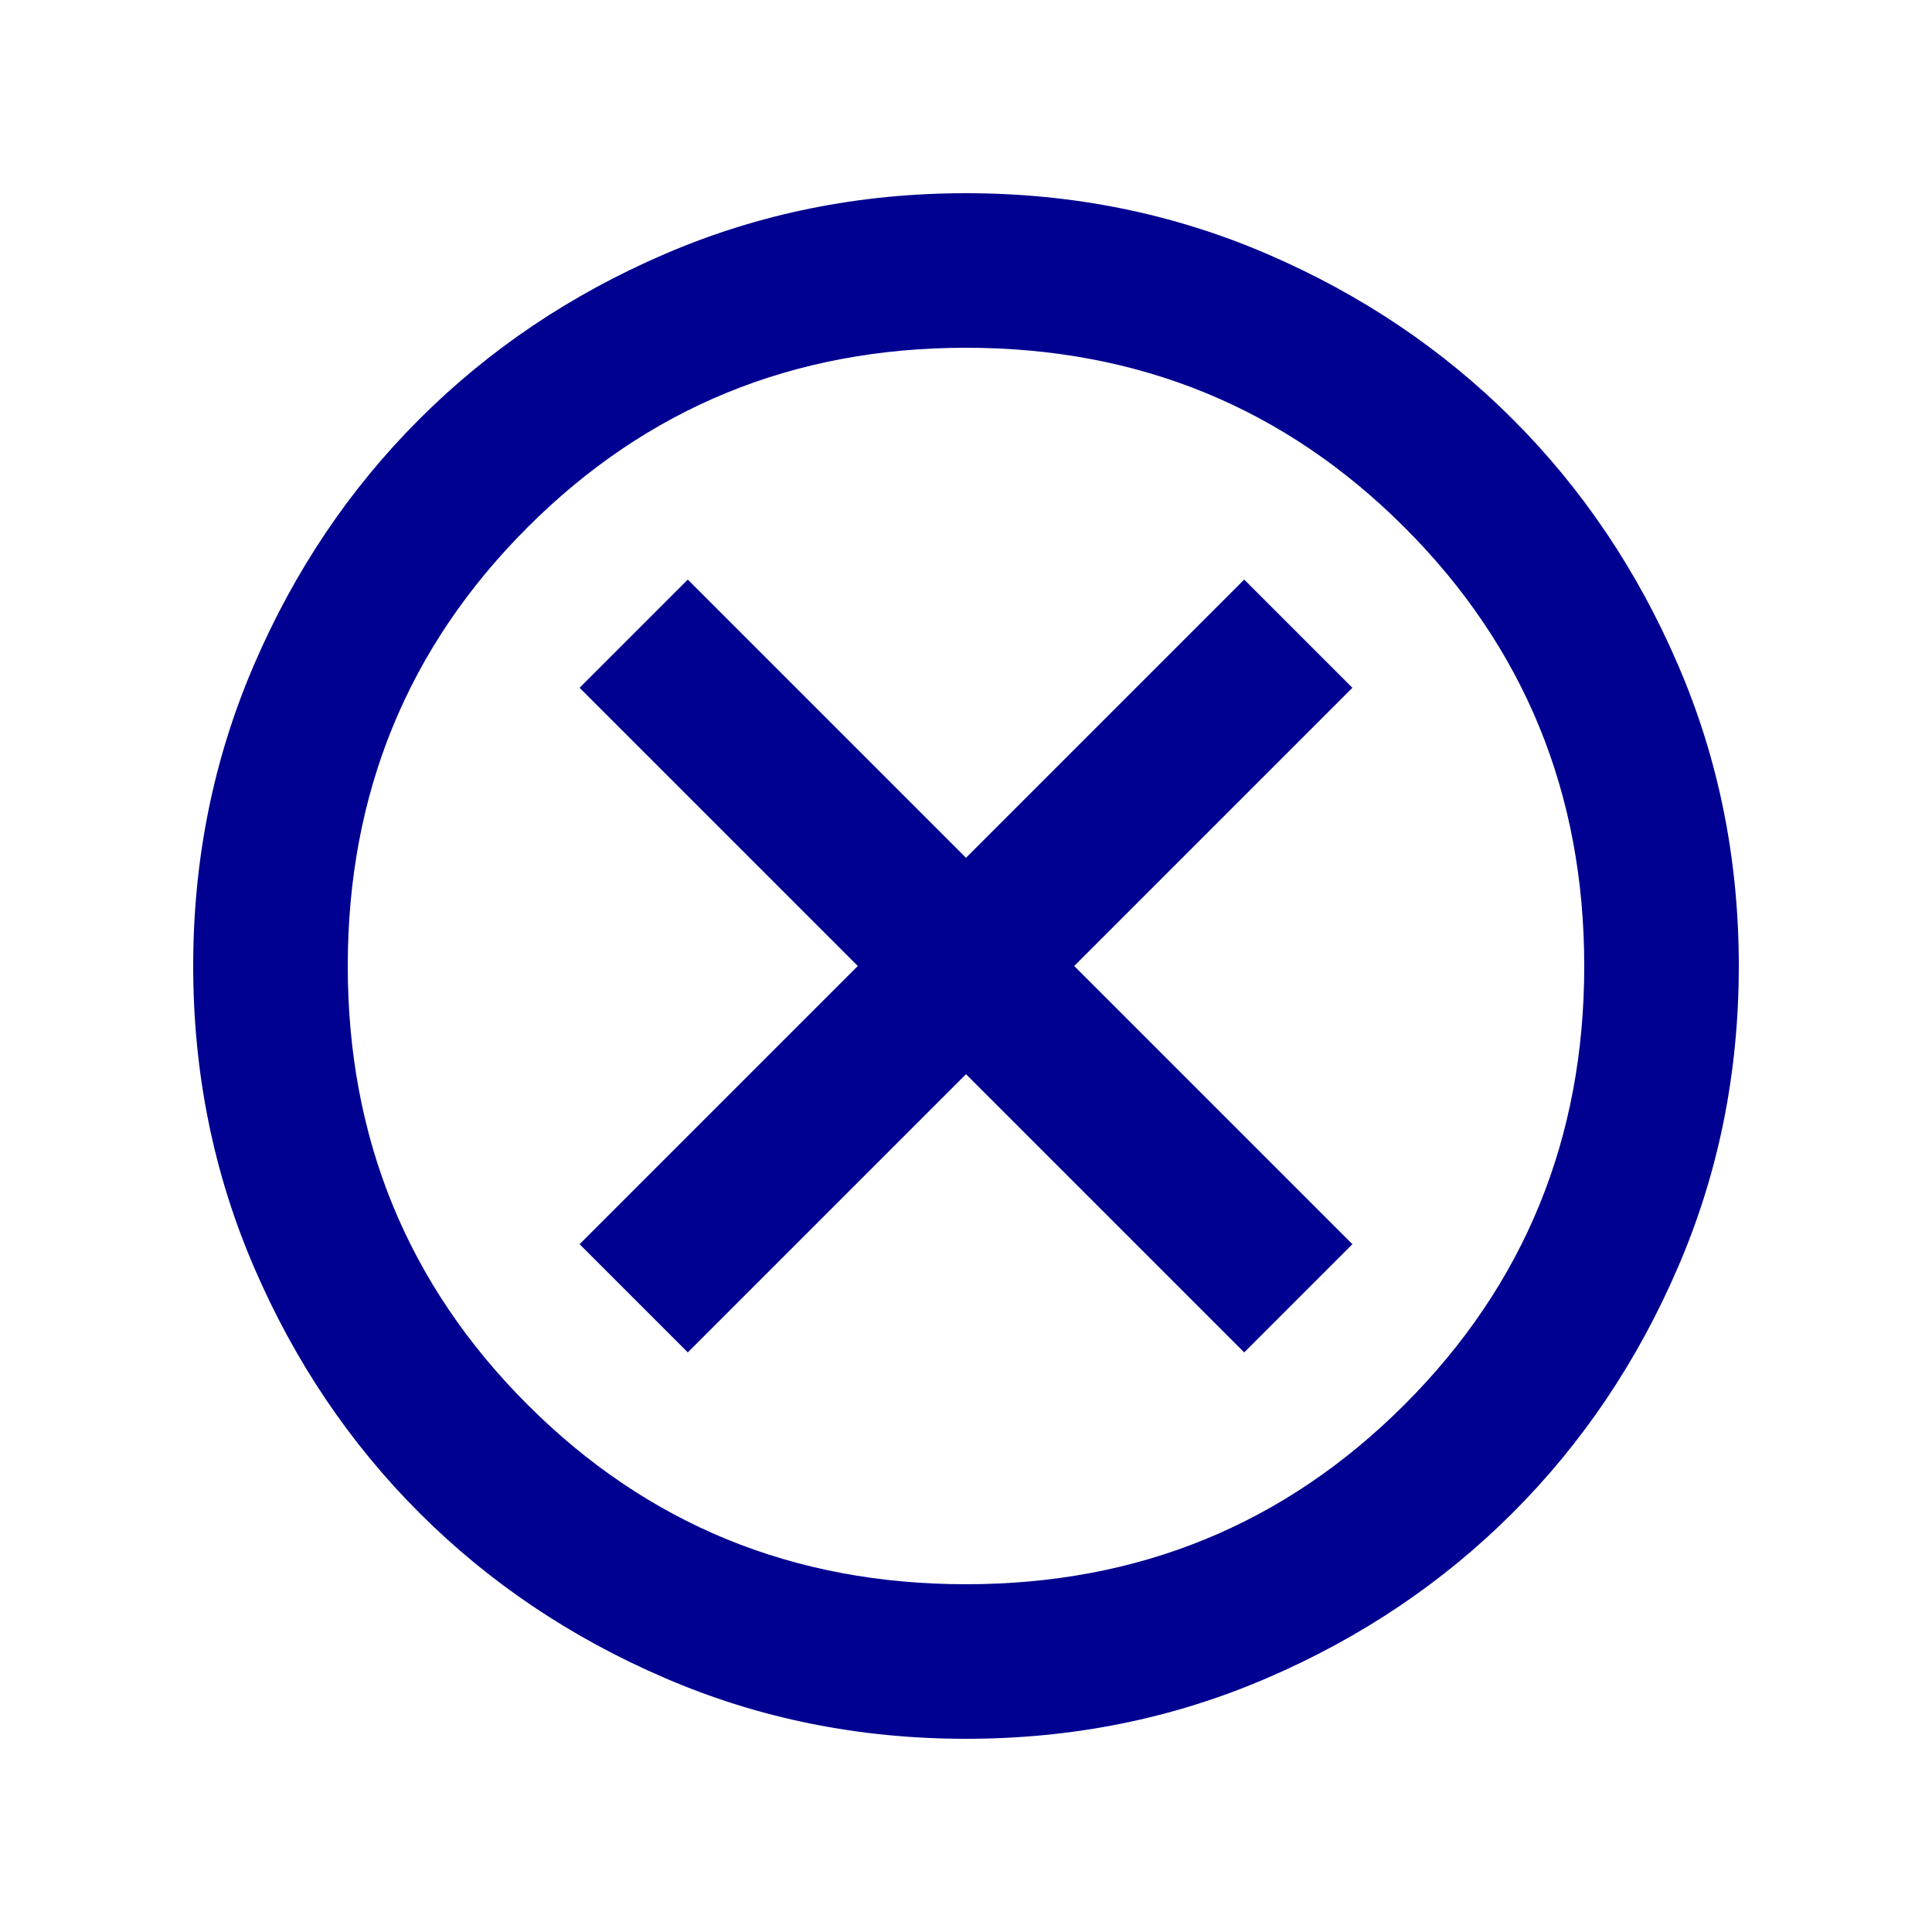
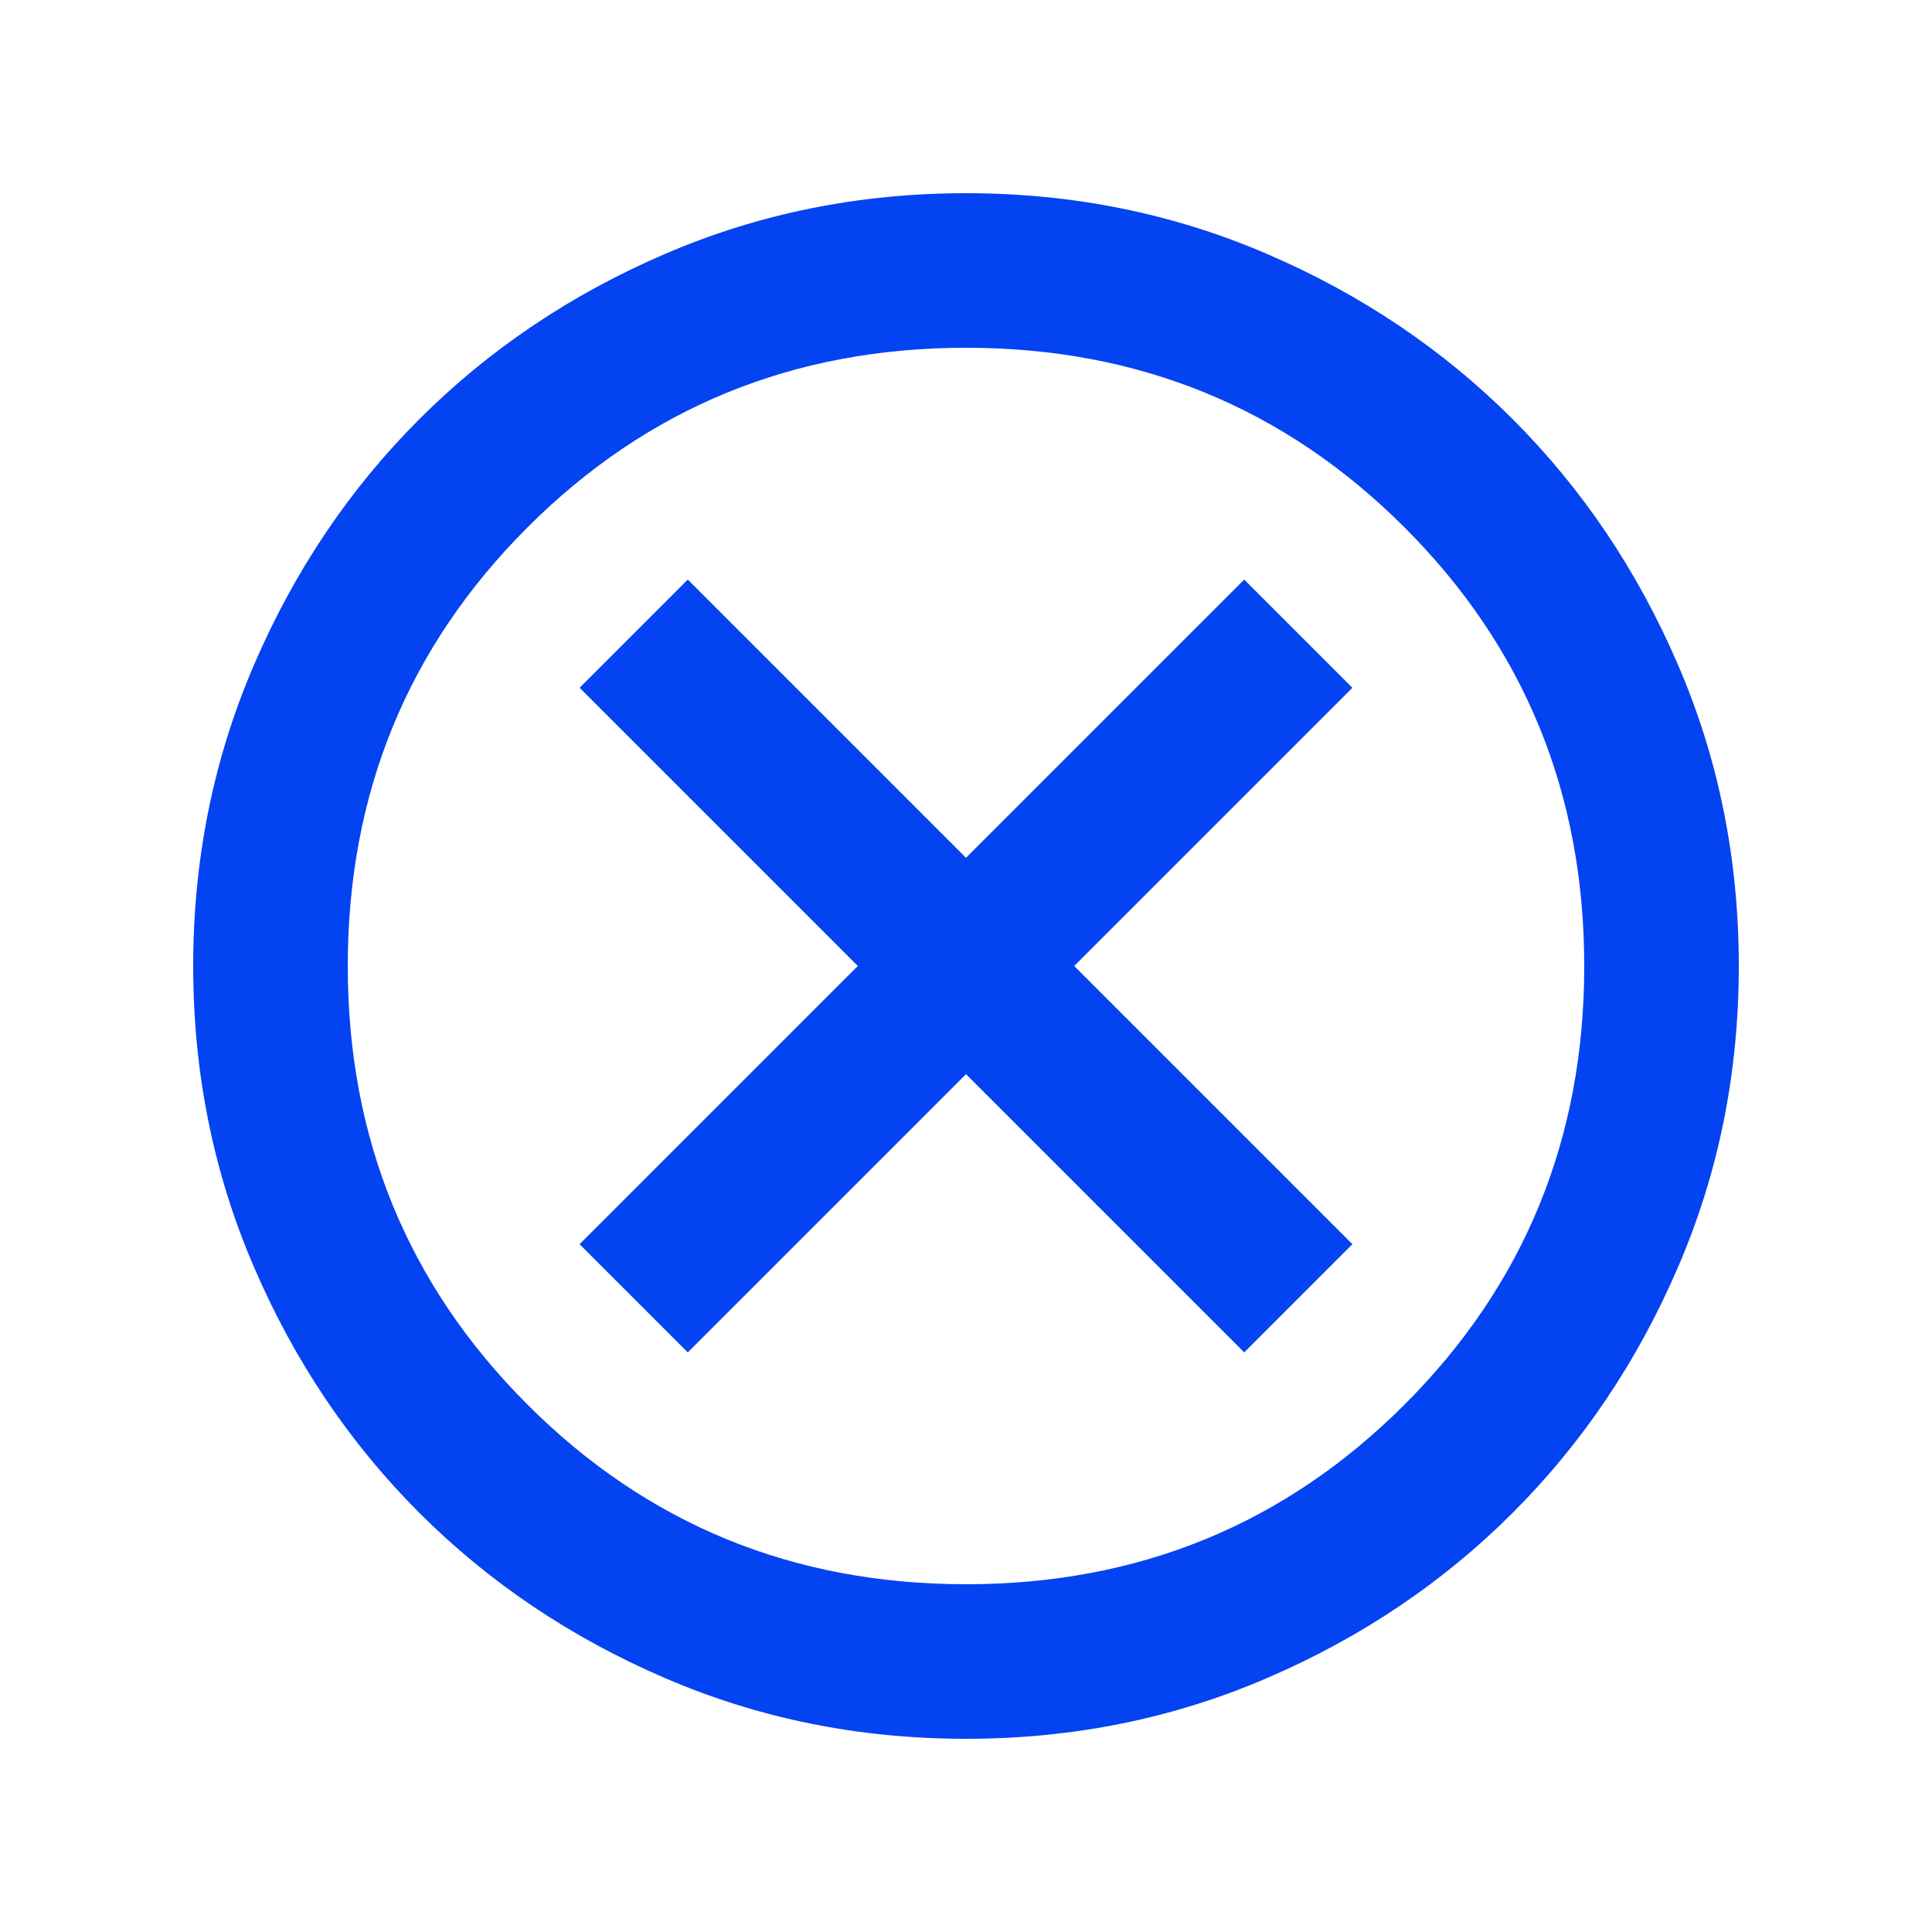
<svg xmlns="http://www.w3.org/2000/svg" width="24" height="24" viewBox="0 0 24 25" fill="none">
-   <path d="M8.4 17.5L12 13.9L15.6 17.5L17 16.1L13.4 12.5L17 8.9L15.6 7.5L12 11.1L8.4 7.5L7 8.9L10.6 12.5L7 16.1L8.4 17.5ZM12 22.5C10.617 22.5 9.317 22.238 8.1 21.712C6.883 21.188 5.825 20.475 4.925 19.575C4.025 18.675 3.312 17.617 2.788 16.4C2.263 15.183 2 13.883 2 12.5C2 11.117 2.263 9.817 2.788 8.6C3.312 7.383 4.025 6.325 4.925 5.425C5.825 4.525 6.883 3.812 8.1 3.288C9.317 2.763 10.617 2.5 12 2.5C13.383 2.5 14.683 2.763 15.9 3.288C17.117 3.812 18.175 4.525 19.075 5.425C19.975 6.325 20.688 7.383 21.212 8.6C21.738 9.817 22 11.117 22 12.5C22 13.883 21.738 15.183 21.212 16.4C20.688 17.617 19.975 18.675 19.075 19.575C18.175 20.475 17.117 21.188 15.9 21.712C14.683 22.238 13.383 22.5 12 22.5ZM12 20.5C14.233 20.5 16.125 19.725 17.675 18.175C19.225 16.625 20 14.733 20 12.5C20 10.267 19.225 8.375 17.675 6.825C16.125 5.275 14.233 4.5 12 4.5C9.767 4.5 7.875 5.275 6.325 6.825C4.775 8.375 4 10.267 4 12.5C4 14.733 4.775 16.625 6.325 18.175C7.875 19.725 9.767 20.5 12 20.5Z" fill="#000091" />
+   <path d="M8.4 17.5L12 13.9L15.6 17.5L17 16.1L13.4 12.5L17 8.9L15.6 7.5L12 11.1L8.4 7.5L7 8.9L10.6 12.5L7 16.1L8.4 17.5ZM12 22.5C10.617 22.5 9.317 22.238 8.1 21.712C6.883 21.188 5.825 20.475 4.925 19.575C4.025 18.675 3.312 17.617 2.788 16.4C2.263 15.183 2 13.883 2 12.5C2 11.117 2.263 9.817 2.788 8.6C3.312 7.383 4.025 6.325 4.925 5.425C5.825 4.525 6.883 3.812 8.1 3.288C9.317 2.763 10.617 2.5 12 2.5C13.383 2.5 14.683 2.763 15.9 3.288C17.117 3.812 18.175 4.525 19.075 5.425C19.975 6.325 20.688 7.383 21.212 8.6C21.738 9.817 22 11.117 22 12.5C22 13.883 21.738 15.183 21.212 16.4C20.688 17.617 19.975 18.675 19.075 19.575C18.175 20.475 17.117 21.188 15.9 21.712C14.683 22.238 13.383 22.5 12 22.5ZM12 20.5C14.233 20.5 16.125 19.725 17.675 18.175C19.225 16.625 20 14.733 20 12.5C20 10.267 19.225 8.375 17.675 6.825C16.125 5.275 14.233 4.5 12 4.5C9.767 4.5 7.875 5.275 6.325 6.825C4.775 8.375 4 10.267 4 12.5C4 14.733 4.775 16.625 6.325 18.175C7.875 19.725 9.767 20.5 12 20.5Z" fill="#0443f2" />
</svg>
